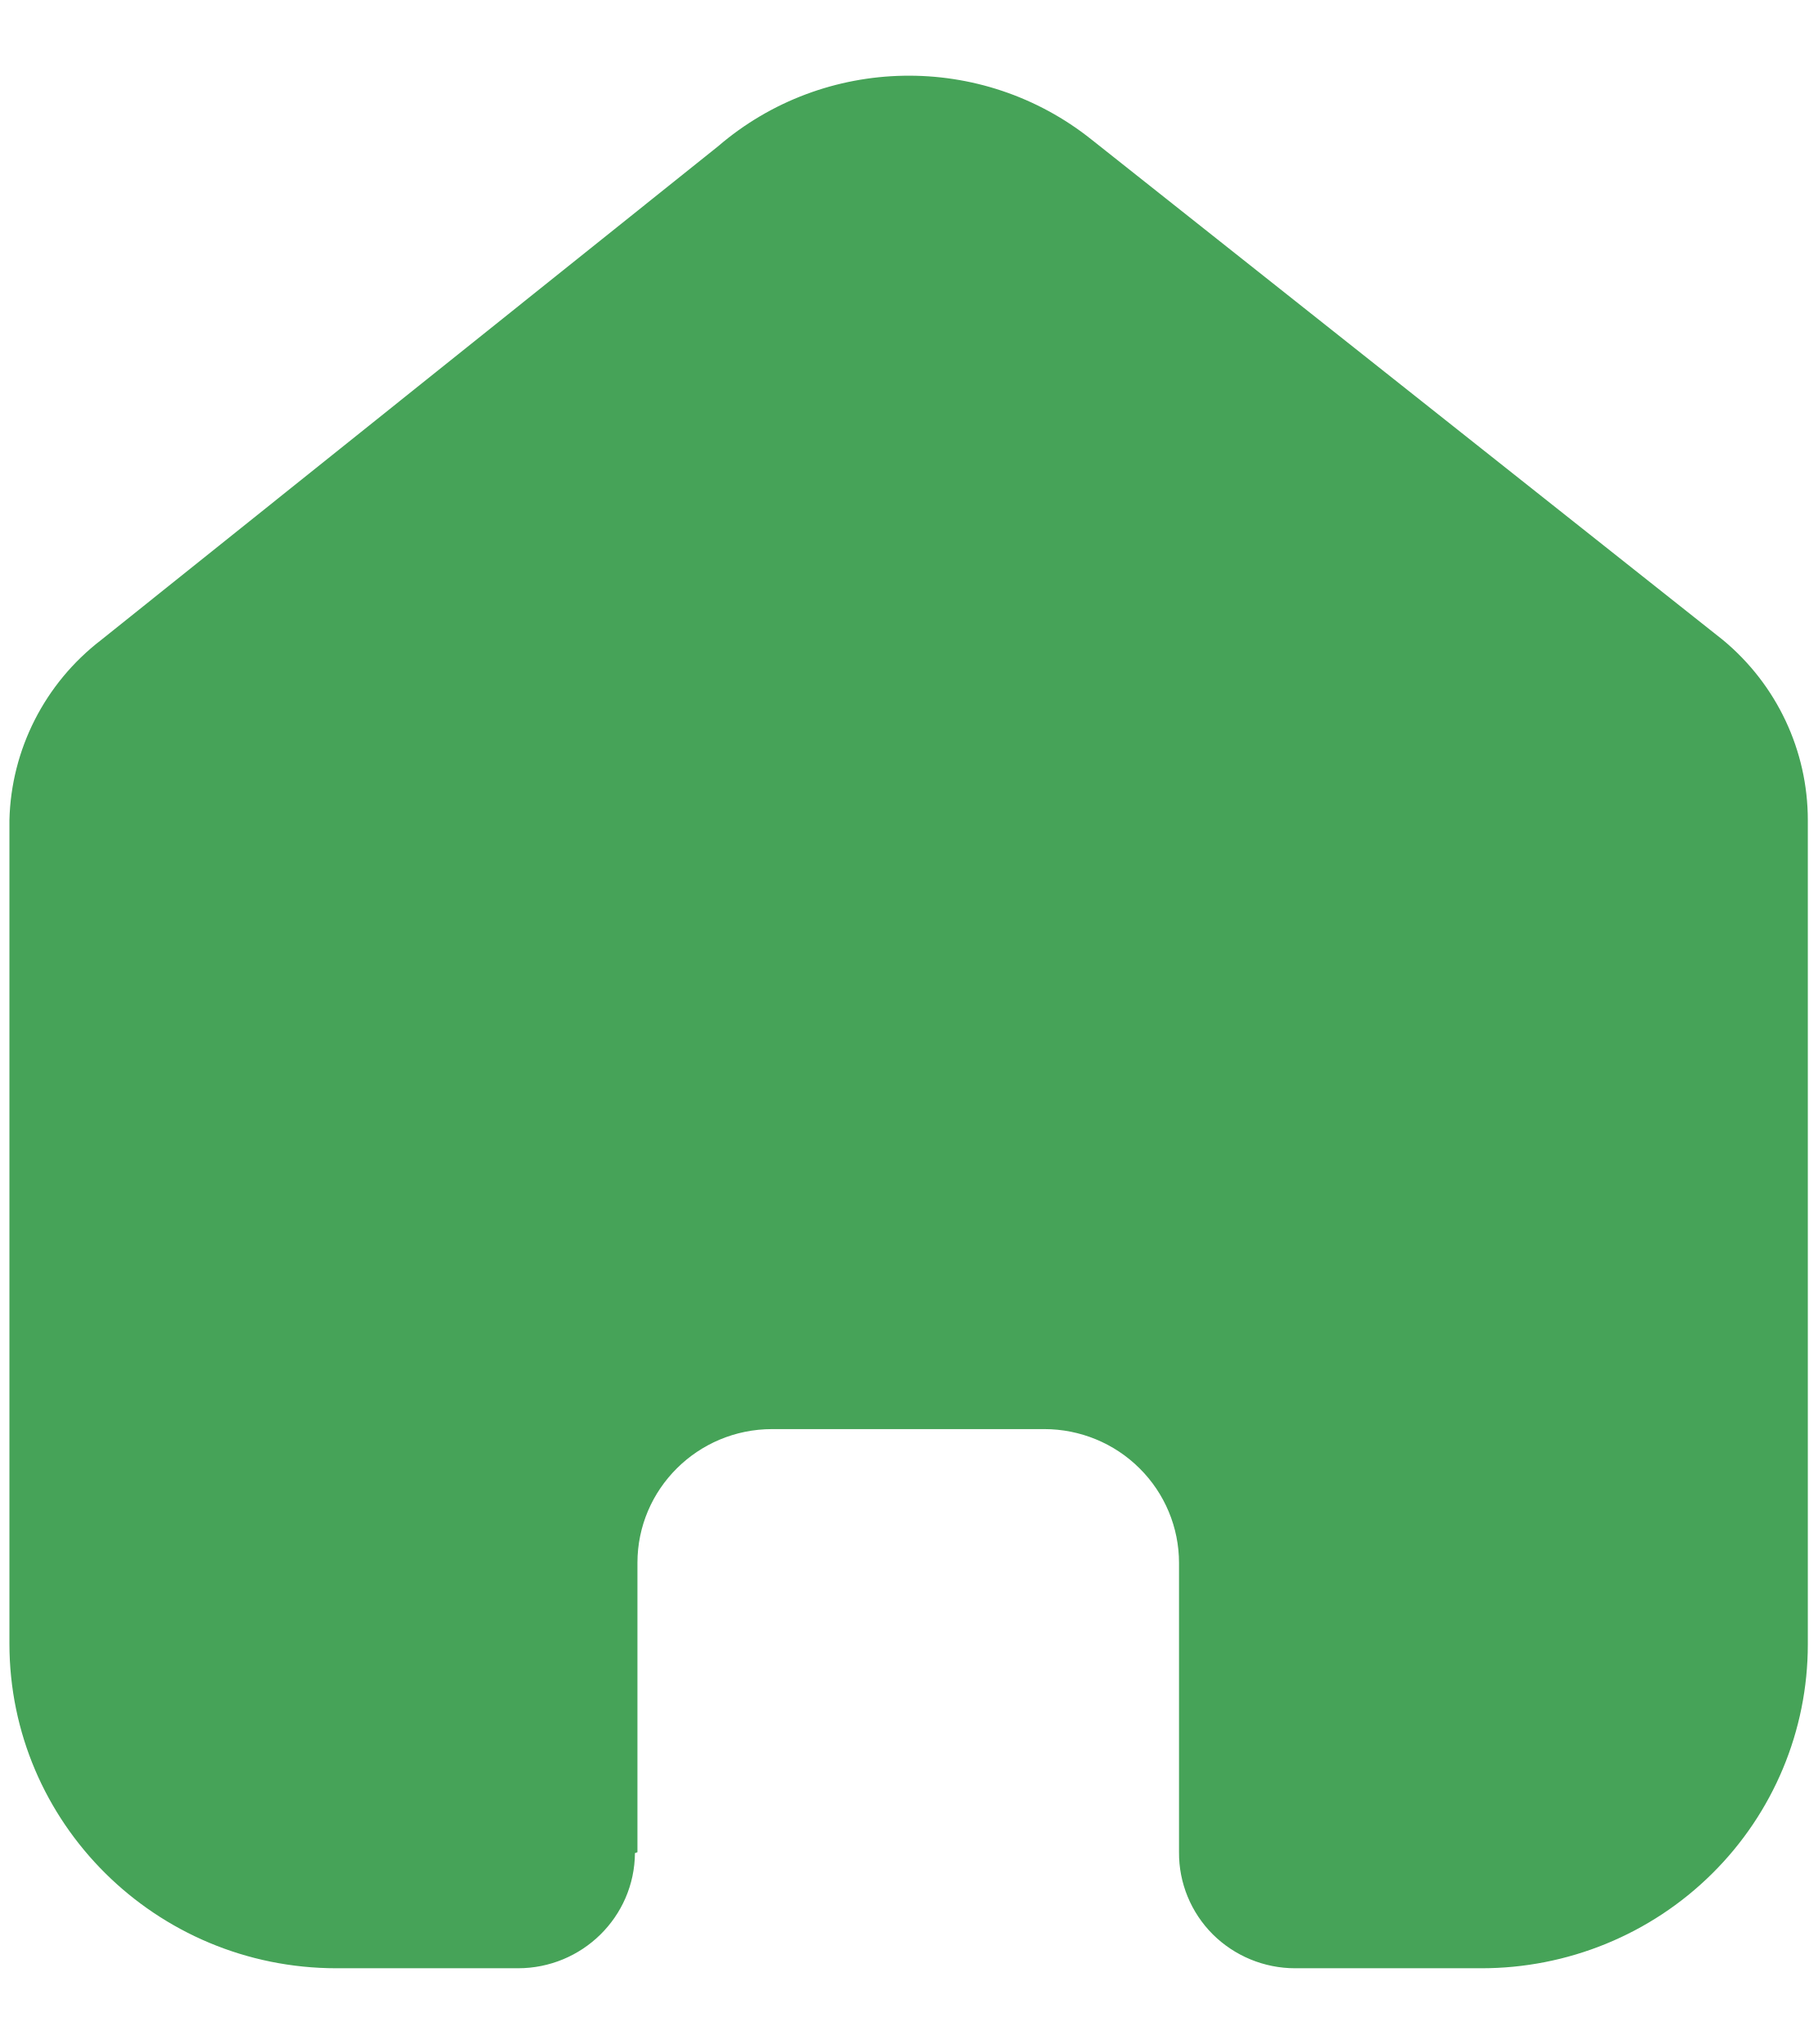
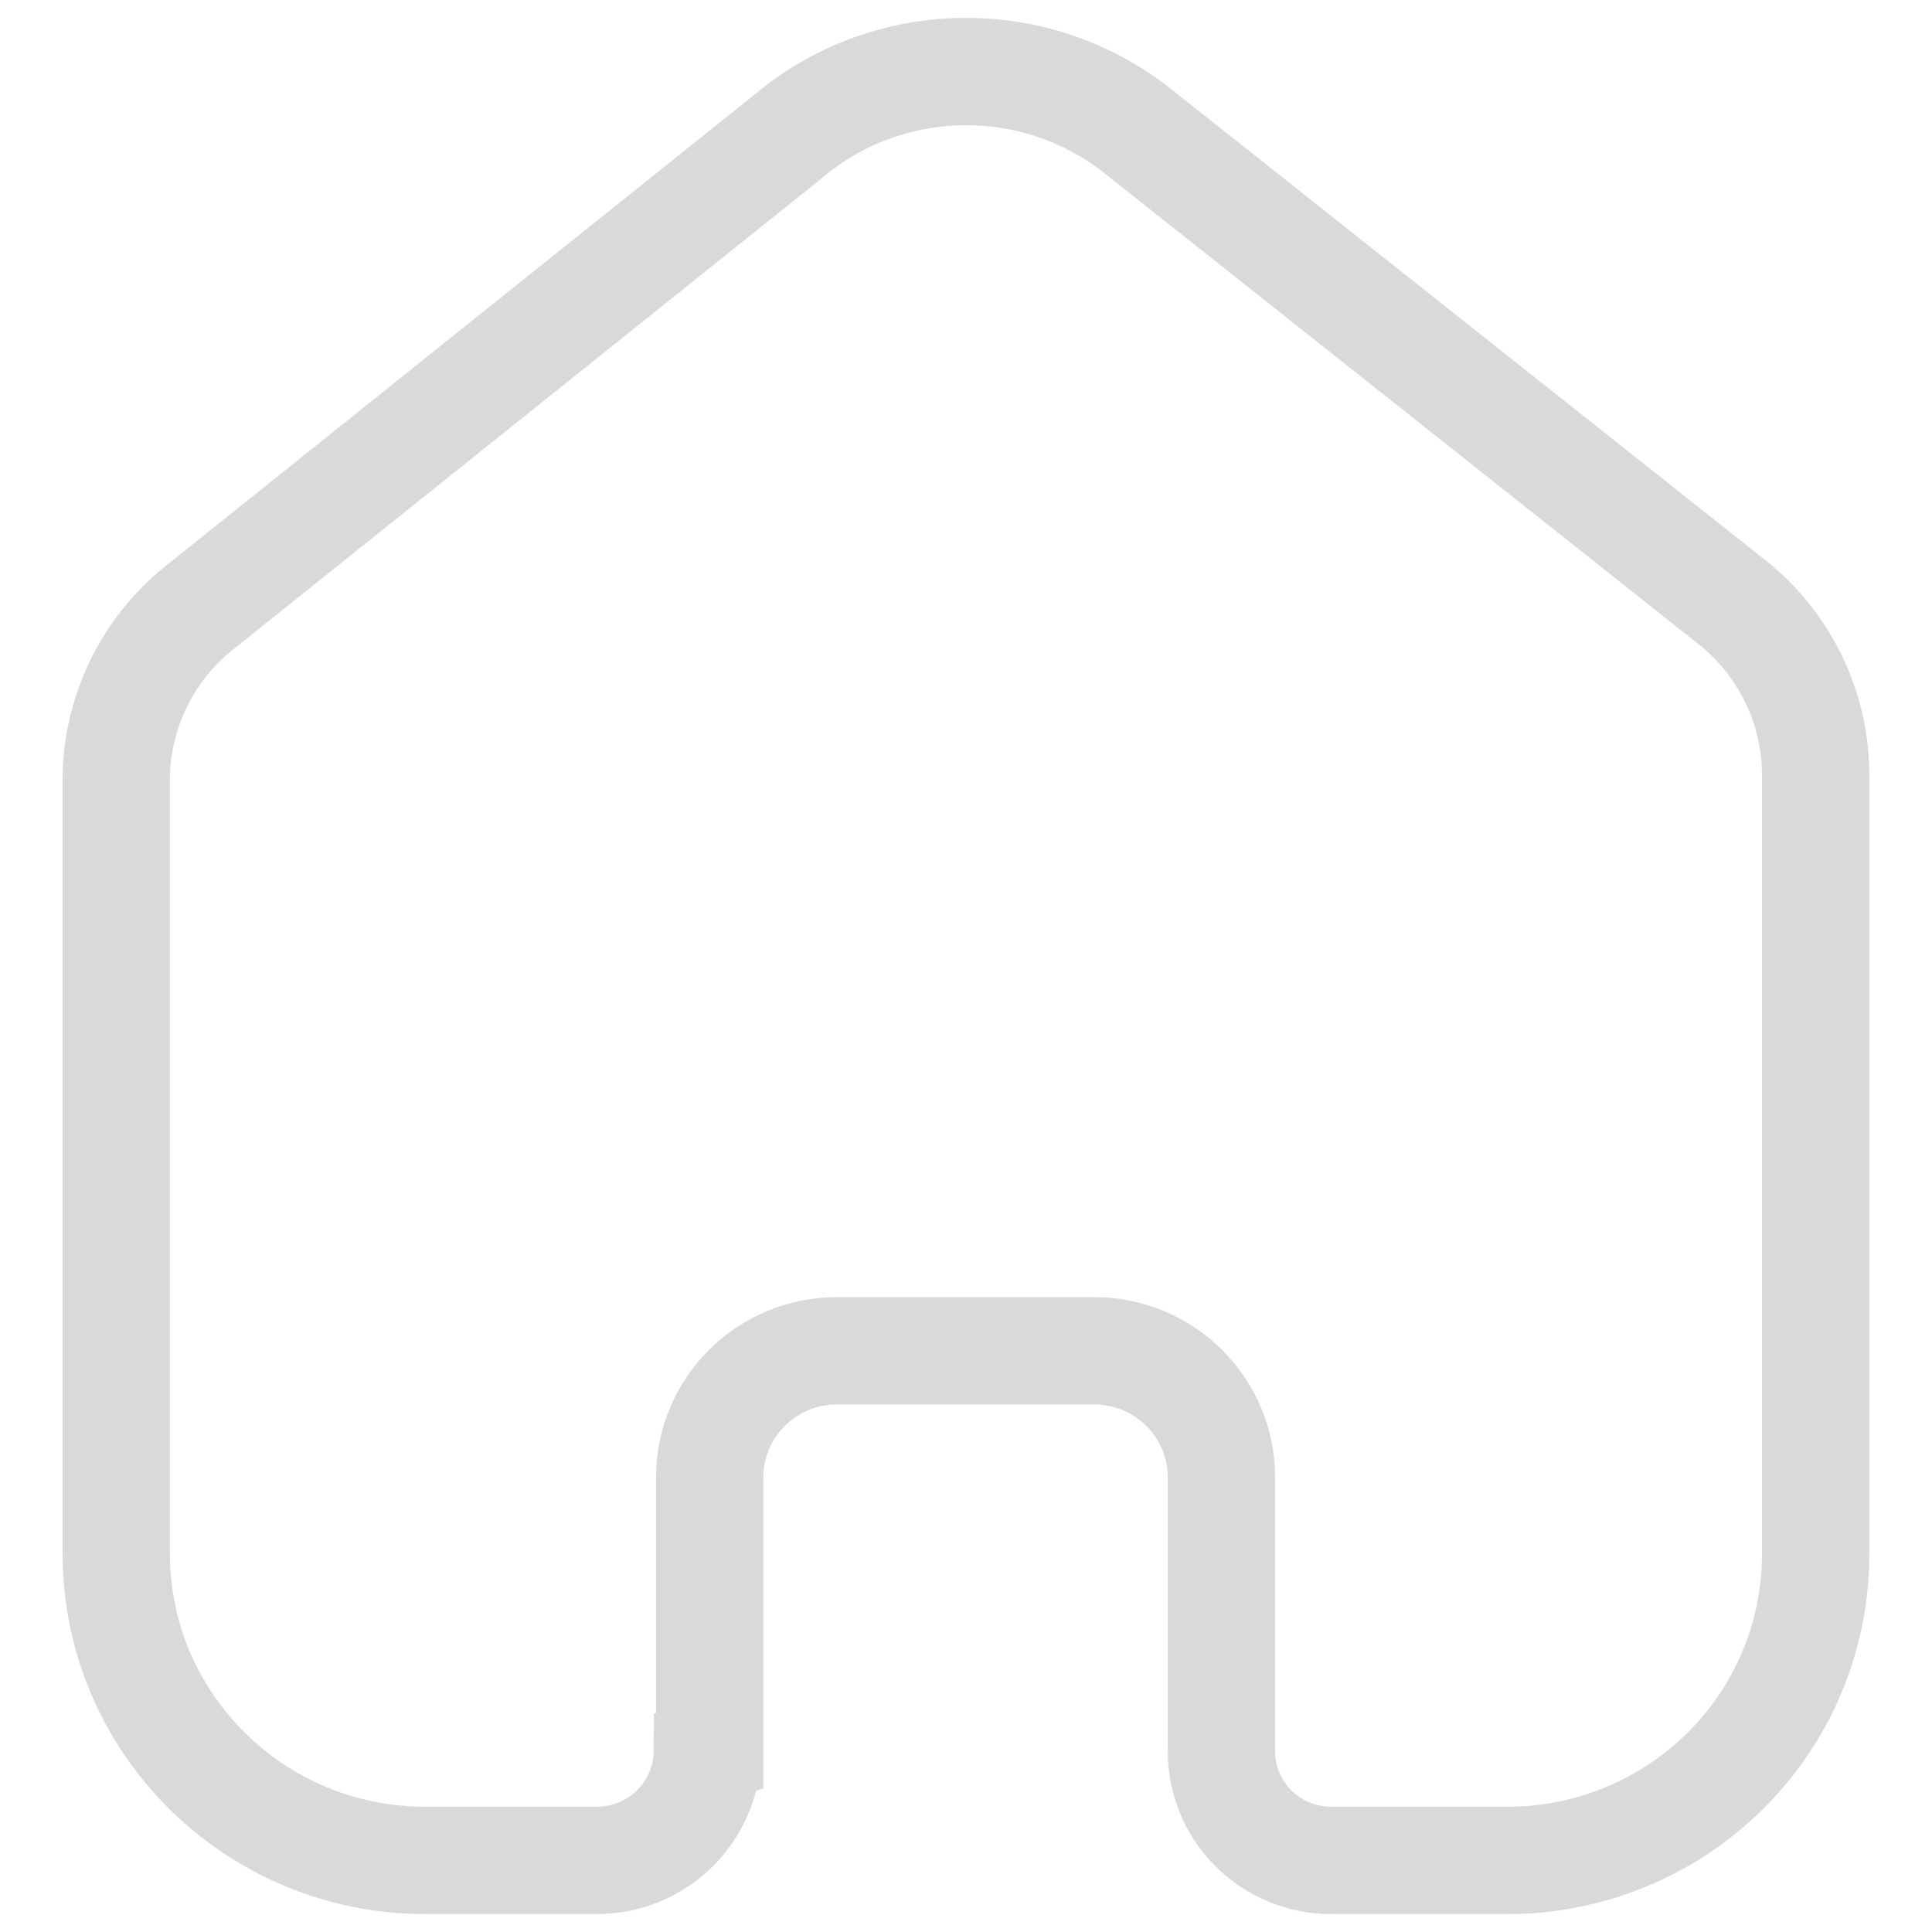
- <svg width="16" height="18" viewBox="0 0 16 18" fill="none">
-   <path d="M5.612 16.311V13.763C5.612 13.113 6.143 12.585 6.798 12.585H9.194C9.508 12.585 9.81 12.709 10.032 12.93C10.255 13.151 10.38 13.451 10.38 13.763V16.311C10.378 16.581 10.485 16.842 10.677 17.034C10.869 17.225 11.13 17.333 11.402 17.333H13.036C13.799 17.335 14.532 17.036 15.072 16.501C15.613 15.966 15.916 15.239 15.916 14.482V7.222C15.916 6.61 15.643 6.03 15.17 5.637L9.611 1.23C8.644 0.457 7.259 0.482 6.321 1.289L0.889 5.637C0.394 6.018 0.098 6.601 0.083 7.222V14.474C0.083 16.053 1.372 17.333 2.963 17.333H4.56C5.126 17.333 5.586 16.88 5.59 16.319L5.612 16.311Z" fill="#46A358" />
+ <svg width="20" height="20" viewBox="0 0 16 18" fill="none">
+   <path stroke="#D9D9D9" strokeWidth="1" d="M5.612 16.311V13.763C5.612 13.113 6.143 12.585 6.798 12.585H9.194C9.508 12.585 9.81 12.709 10.032 12.93C10.255 13.151 10.38 13.451 10.38 13.763V16.311C10.378 16.581 10.485 16.842 10.677 17.034C10.869 17.225 11.13 17.333 11.402 17.333H13.036C13.799 17.335 14.532 17.036 15.072 16.501C15.613 15.966 15.916 15.239 15.916 14.482V7.222C15.916 6.61 15.643 6.03 15.17 5.637L9.611 1.23C8.644 0.457 7.259 0.482 6.321 1.289L0.889 5.637C0.394 6.018 0.098 6.601 0.083 7.222V14.474C0.083 16.053 1.372 17.333 2.963 17.333H4.56C5.126 17.333 5.586 16.88 5.59 16.319L5.612 16.311Z" />
</svg>
